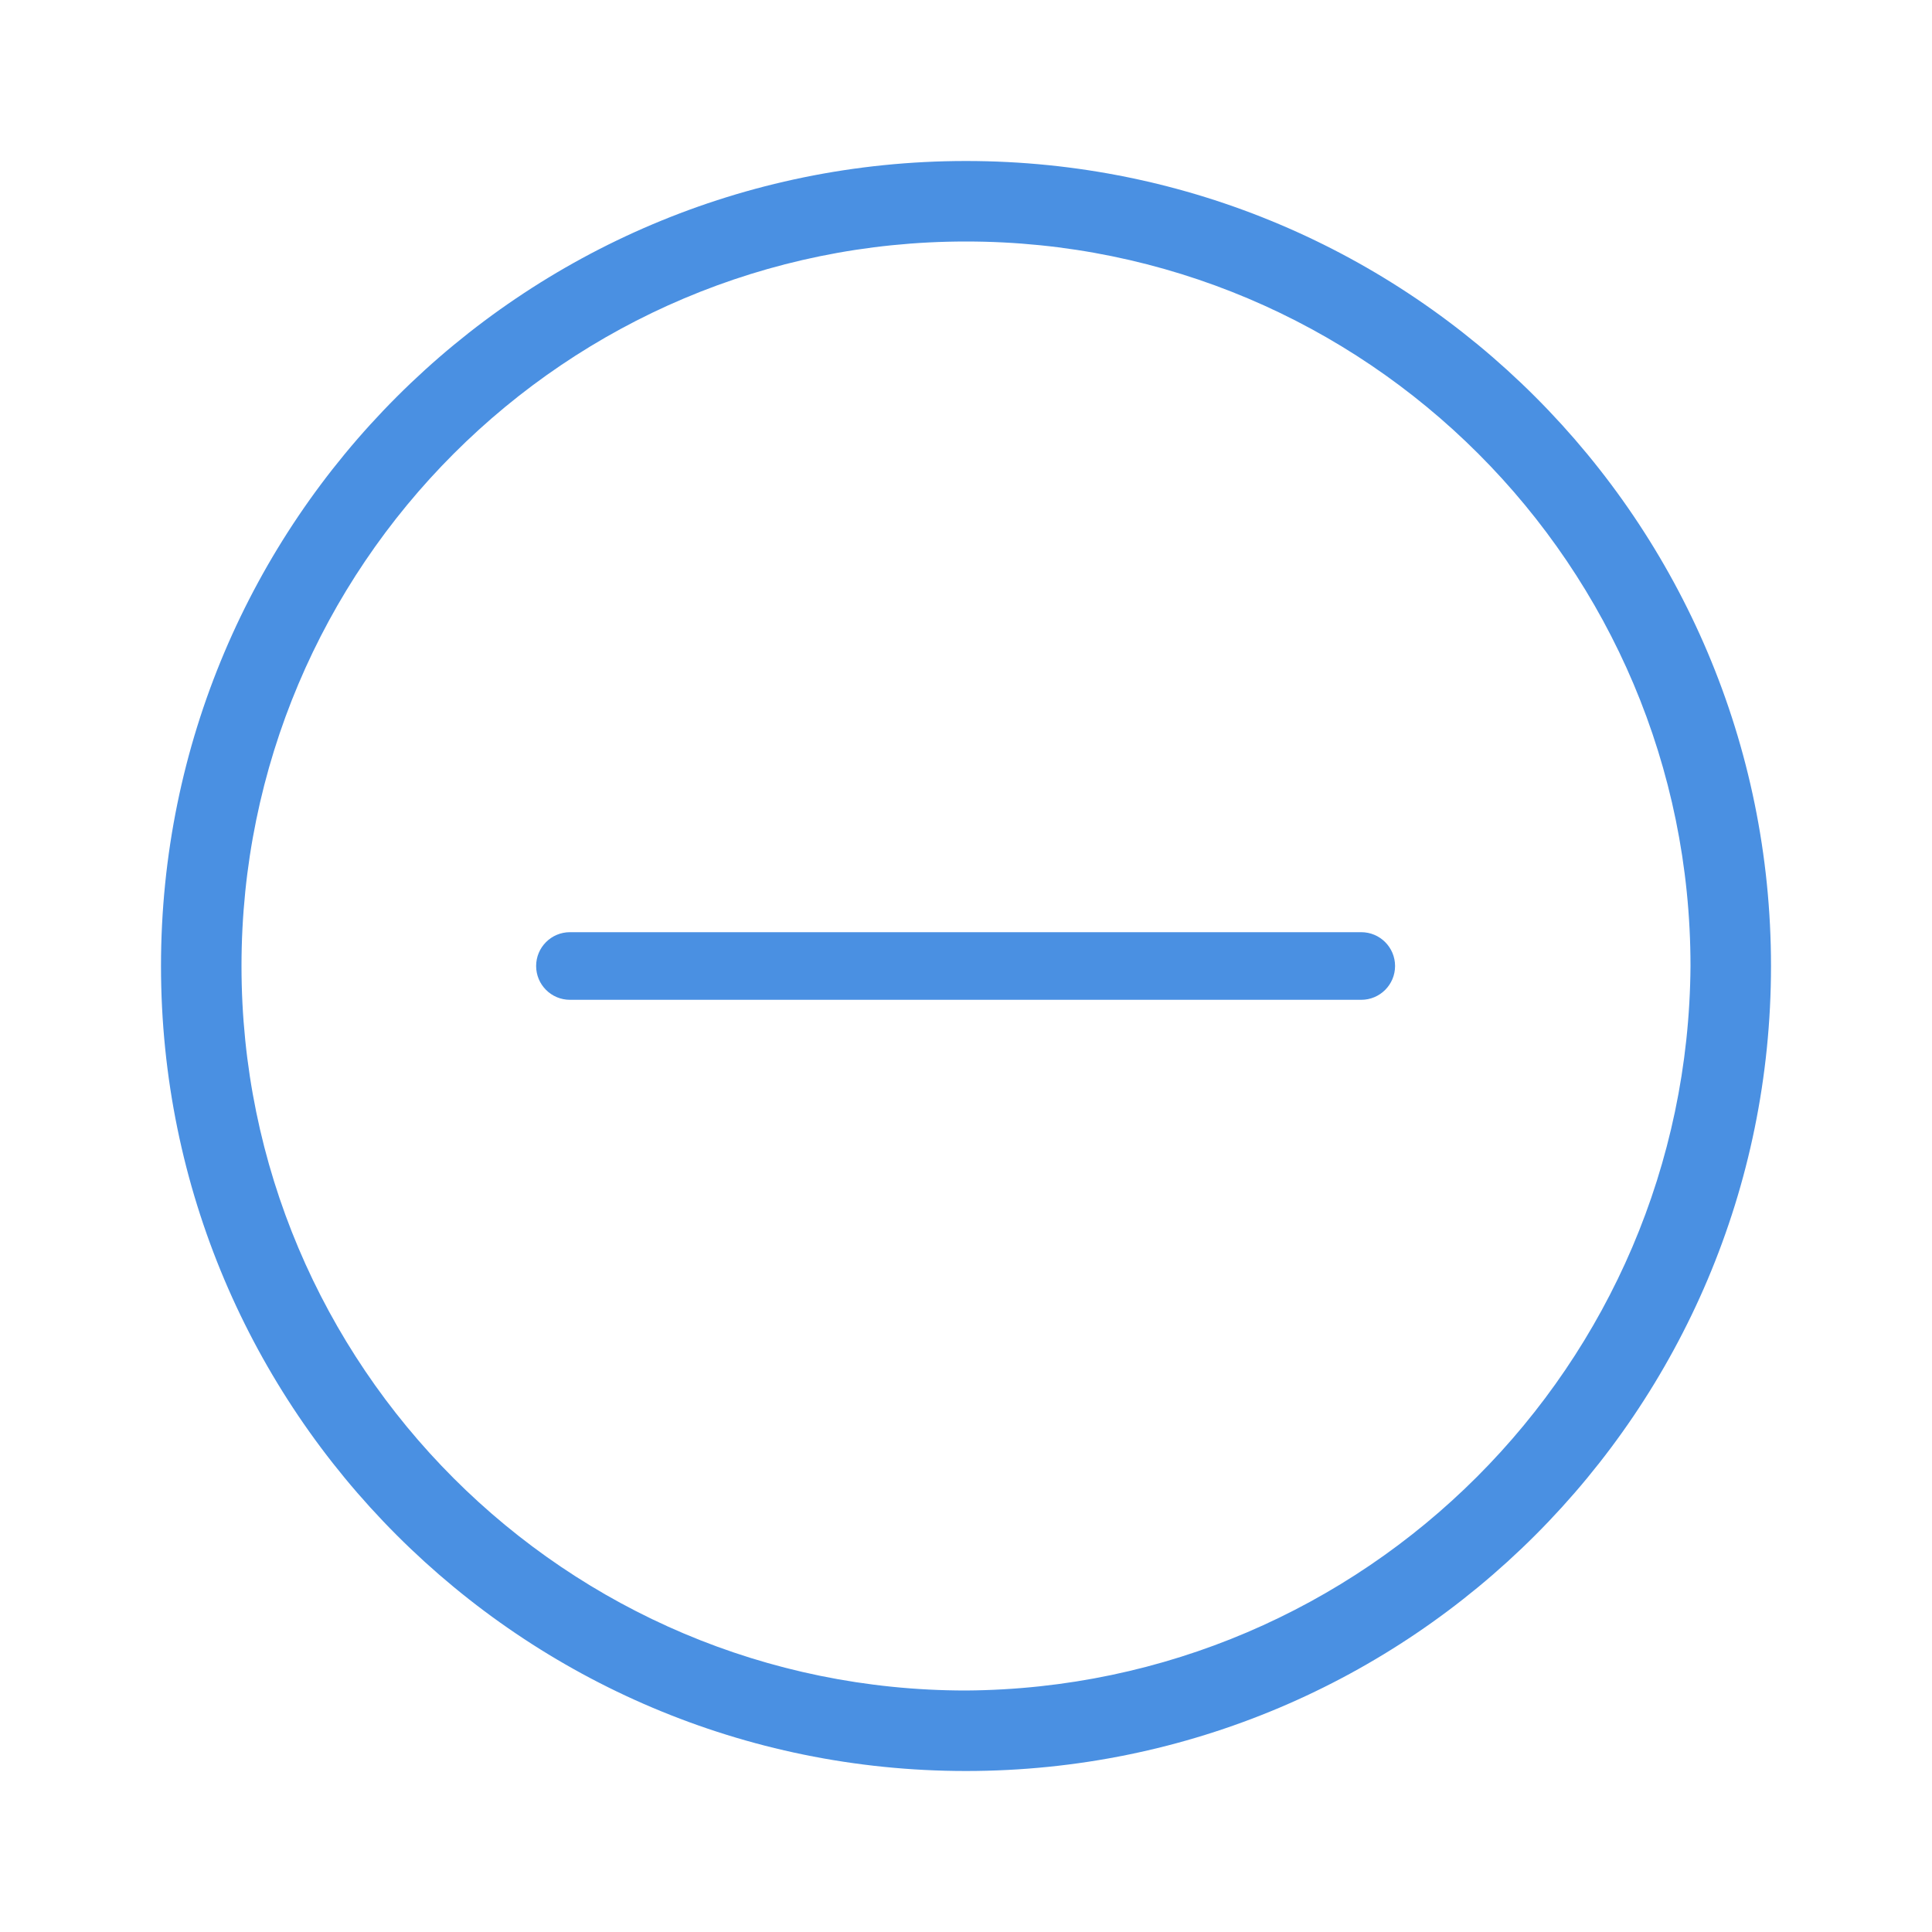
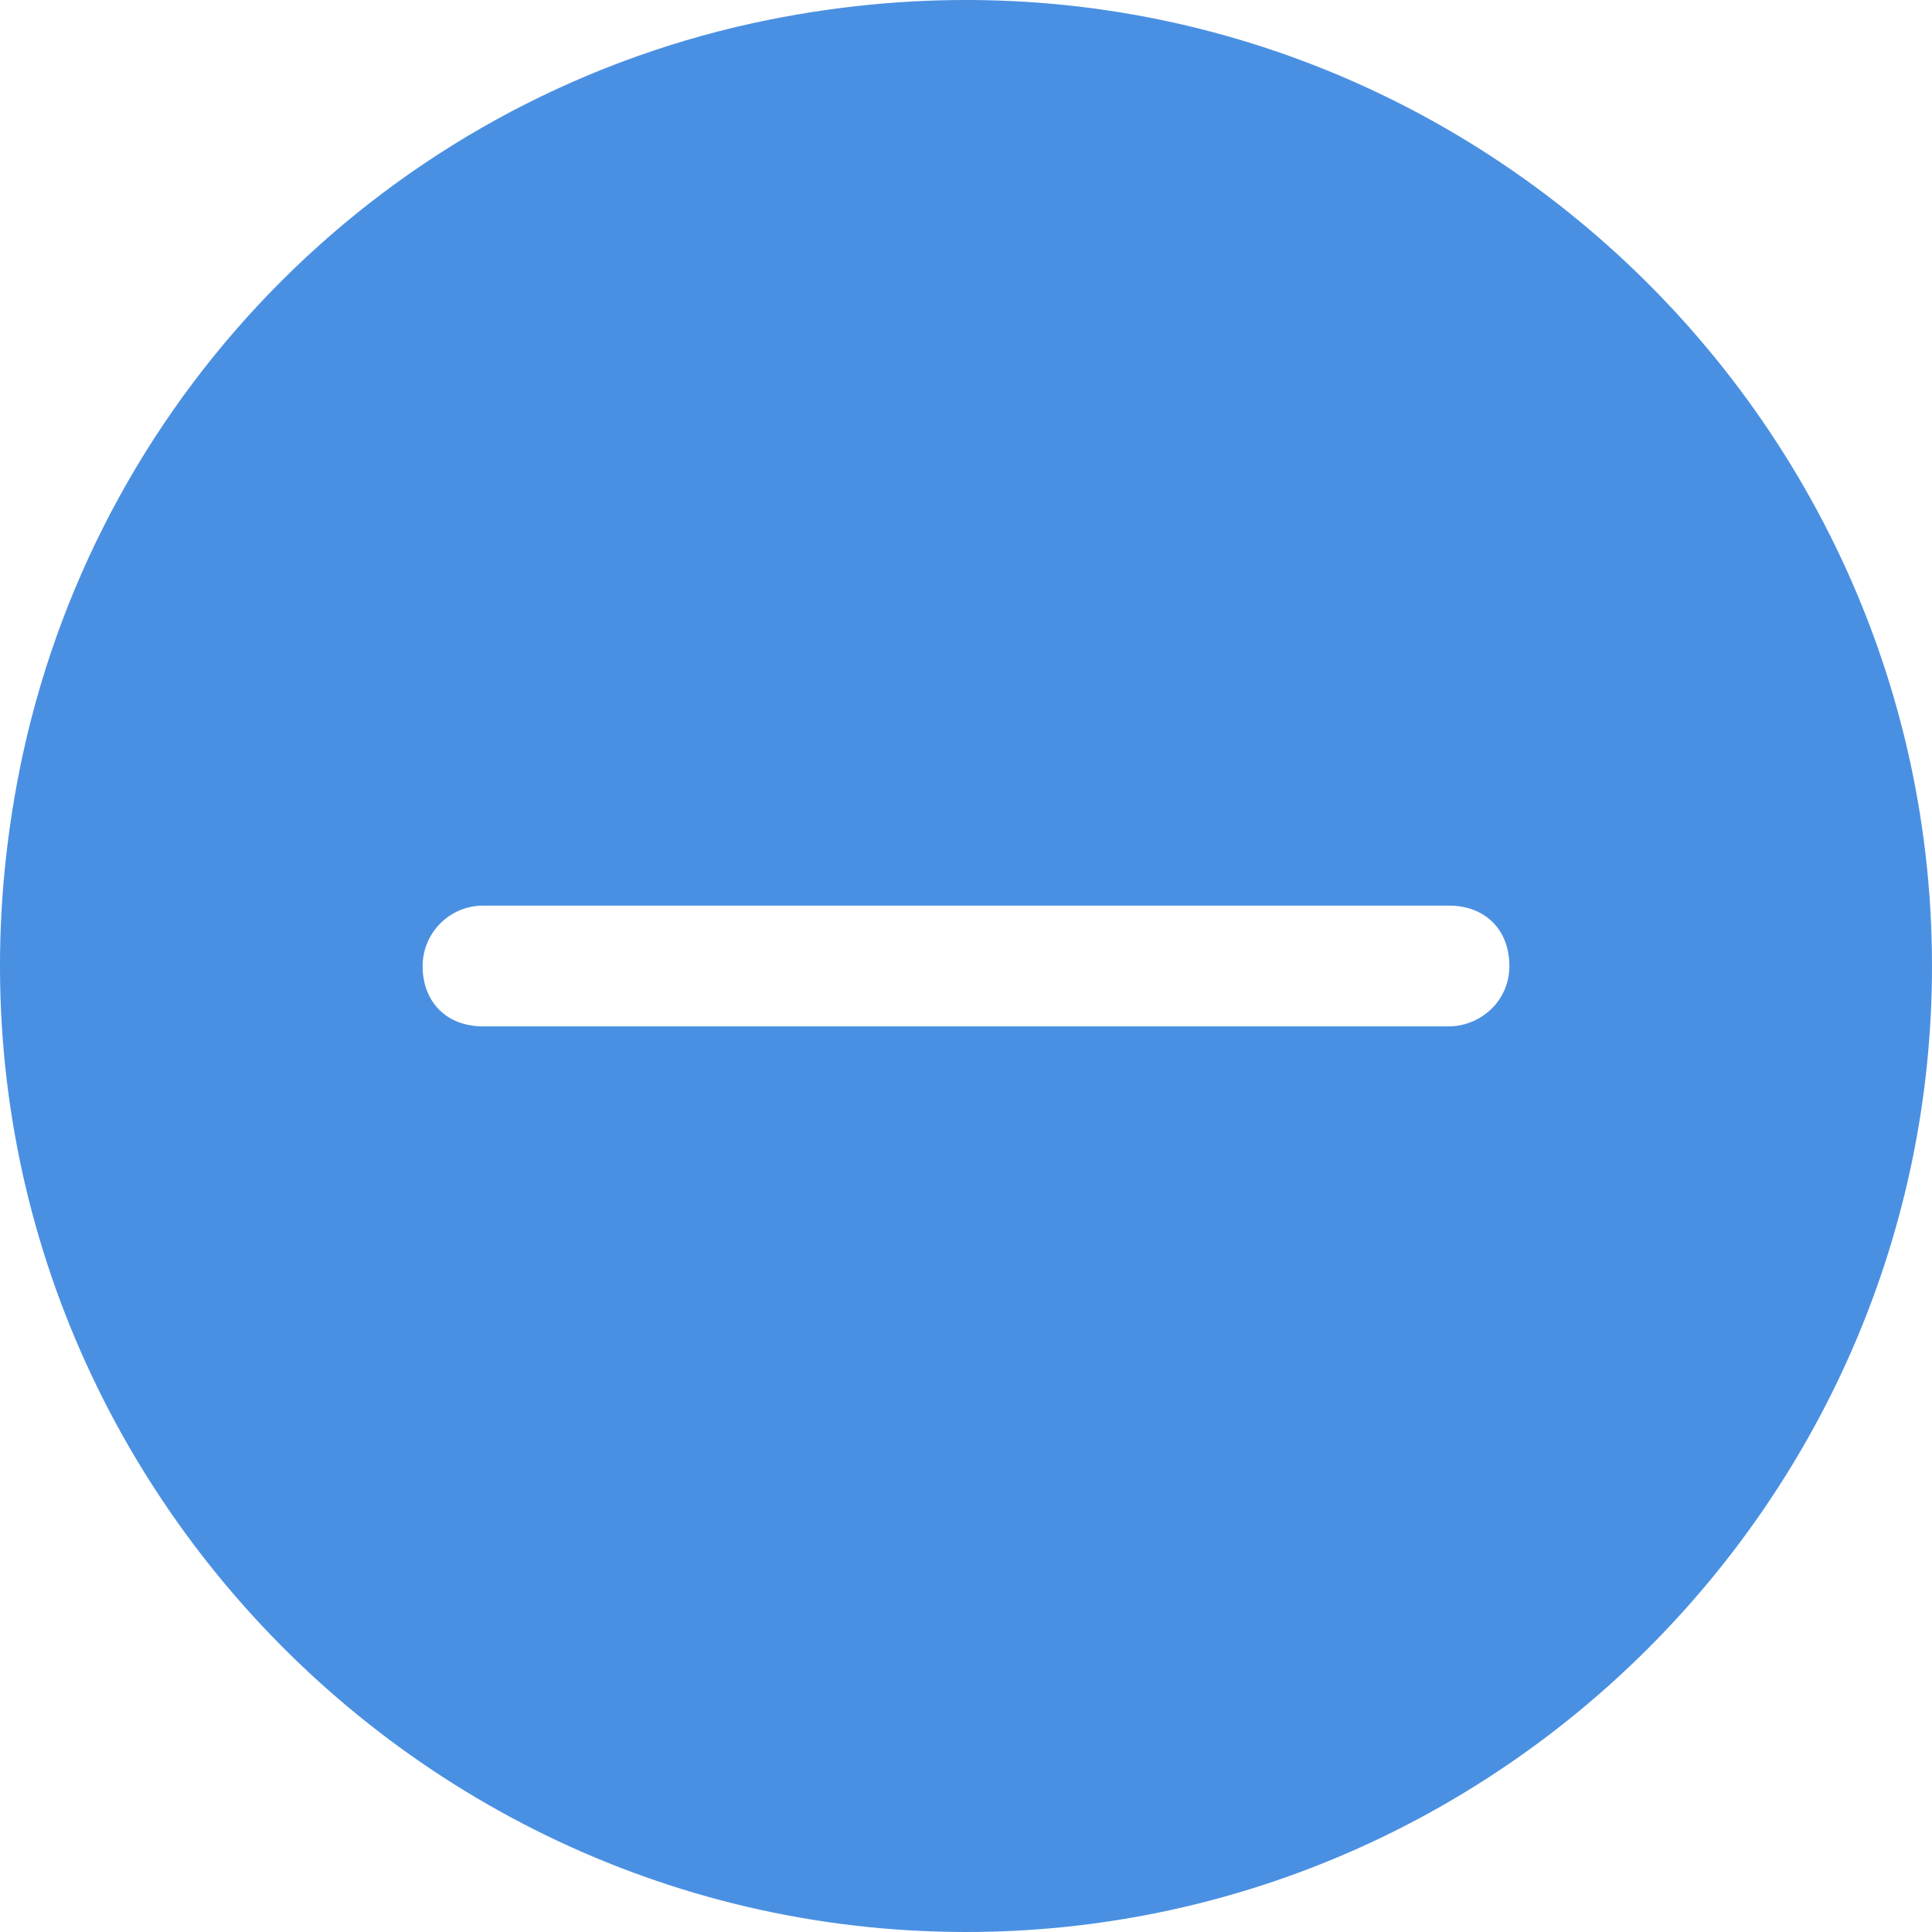
- <svg xmlns="http://www.w3.org/2000/svg" t="1504080931060" class="icon" style="" viewBox="0 0 1024 1024" version="1.1" p-id="5701" width="200" height="200">
+ <svg xmlns="http://www.w3.org/2000/svg" t="1506481502489" class="icon" style="" viewBox="0 0 1024 1024" version="1.1" p-id="5795" width="32" height="32">
  <defs>
    <style type="text/css" />
  </defs>
-   <path d="M721.92 494.08H302.08a17.92 17.92 0 0 0 0 35.84h419.413a17.92 17.92 0 0 0 0-35.84z" fill="#4A90E2" p-id="5702" />
-   <path d="M512 85.333a426.667 426.667 0 1 0 426.667 426.667A426.667 426.667 0 0 0 512 85.333z m0 810.667a384 384 0 1 1 384-384 386.56 386.56 0 0 1-384 384z" fill="#4A90E2" p-id="5703" />
+   <path d="M512 1024C193.536 1024-59.443 729.344 12.237 399.155A507.29 507.29 0 0 1 399.155 12.237C729.344-59.443 1024 193.536 1024 512c0 281.6-230.4 512-512 512M480 480H256a32.102 32.102 0 0 0-32 32c0 19.2 12.8 32 32 32h512c15.974 0 32-12.8 32-32s-12.8-32-32-32h-224" fill="#4A90E2" p-id="5796" />
</svg>
